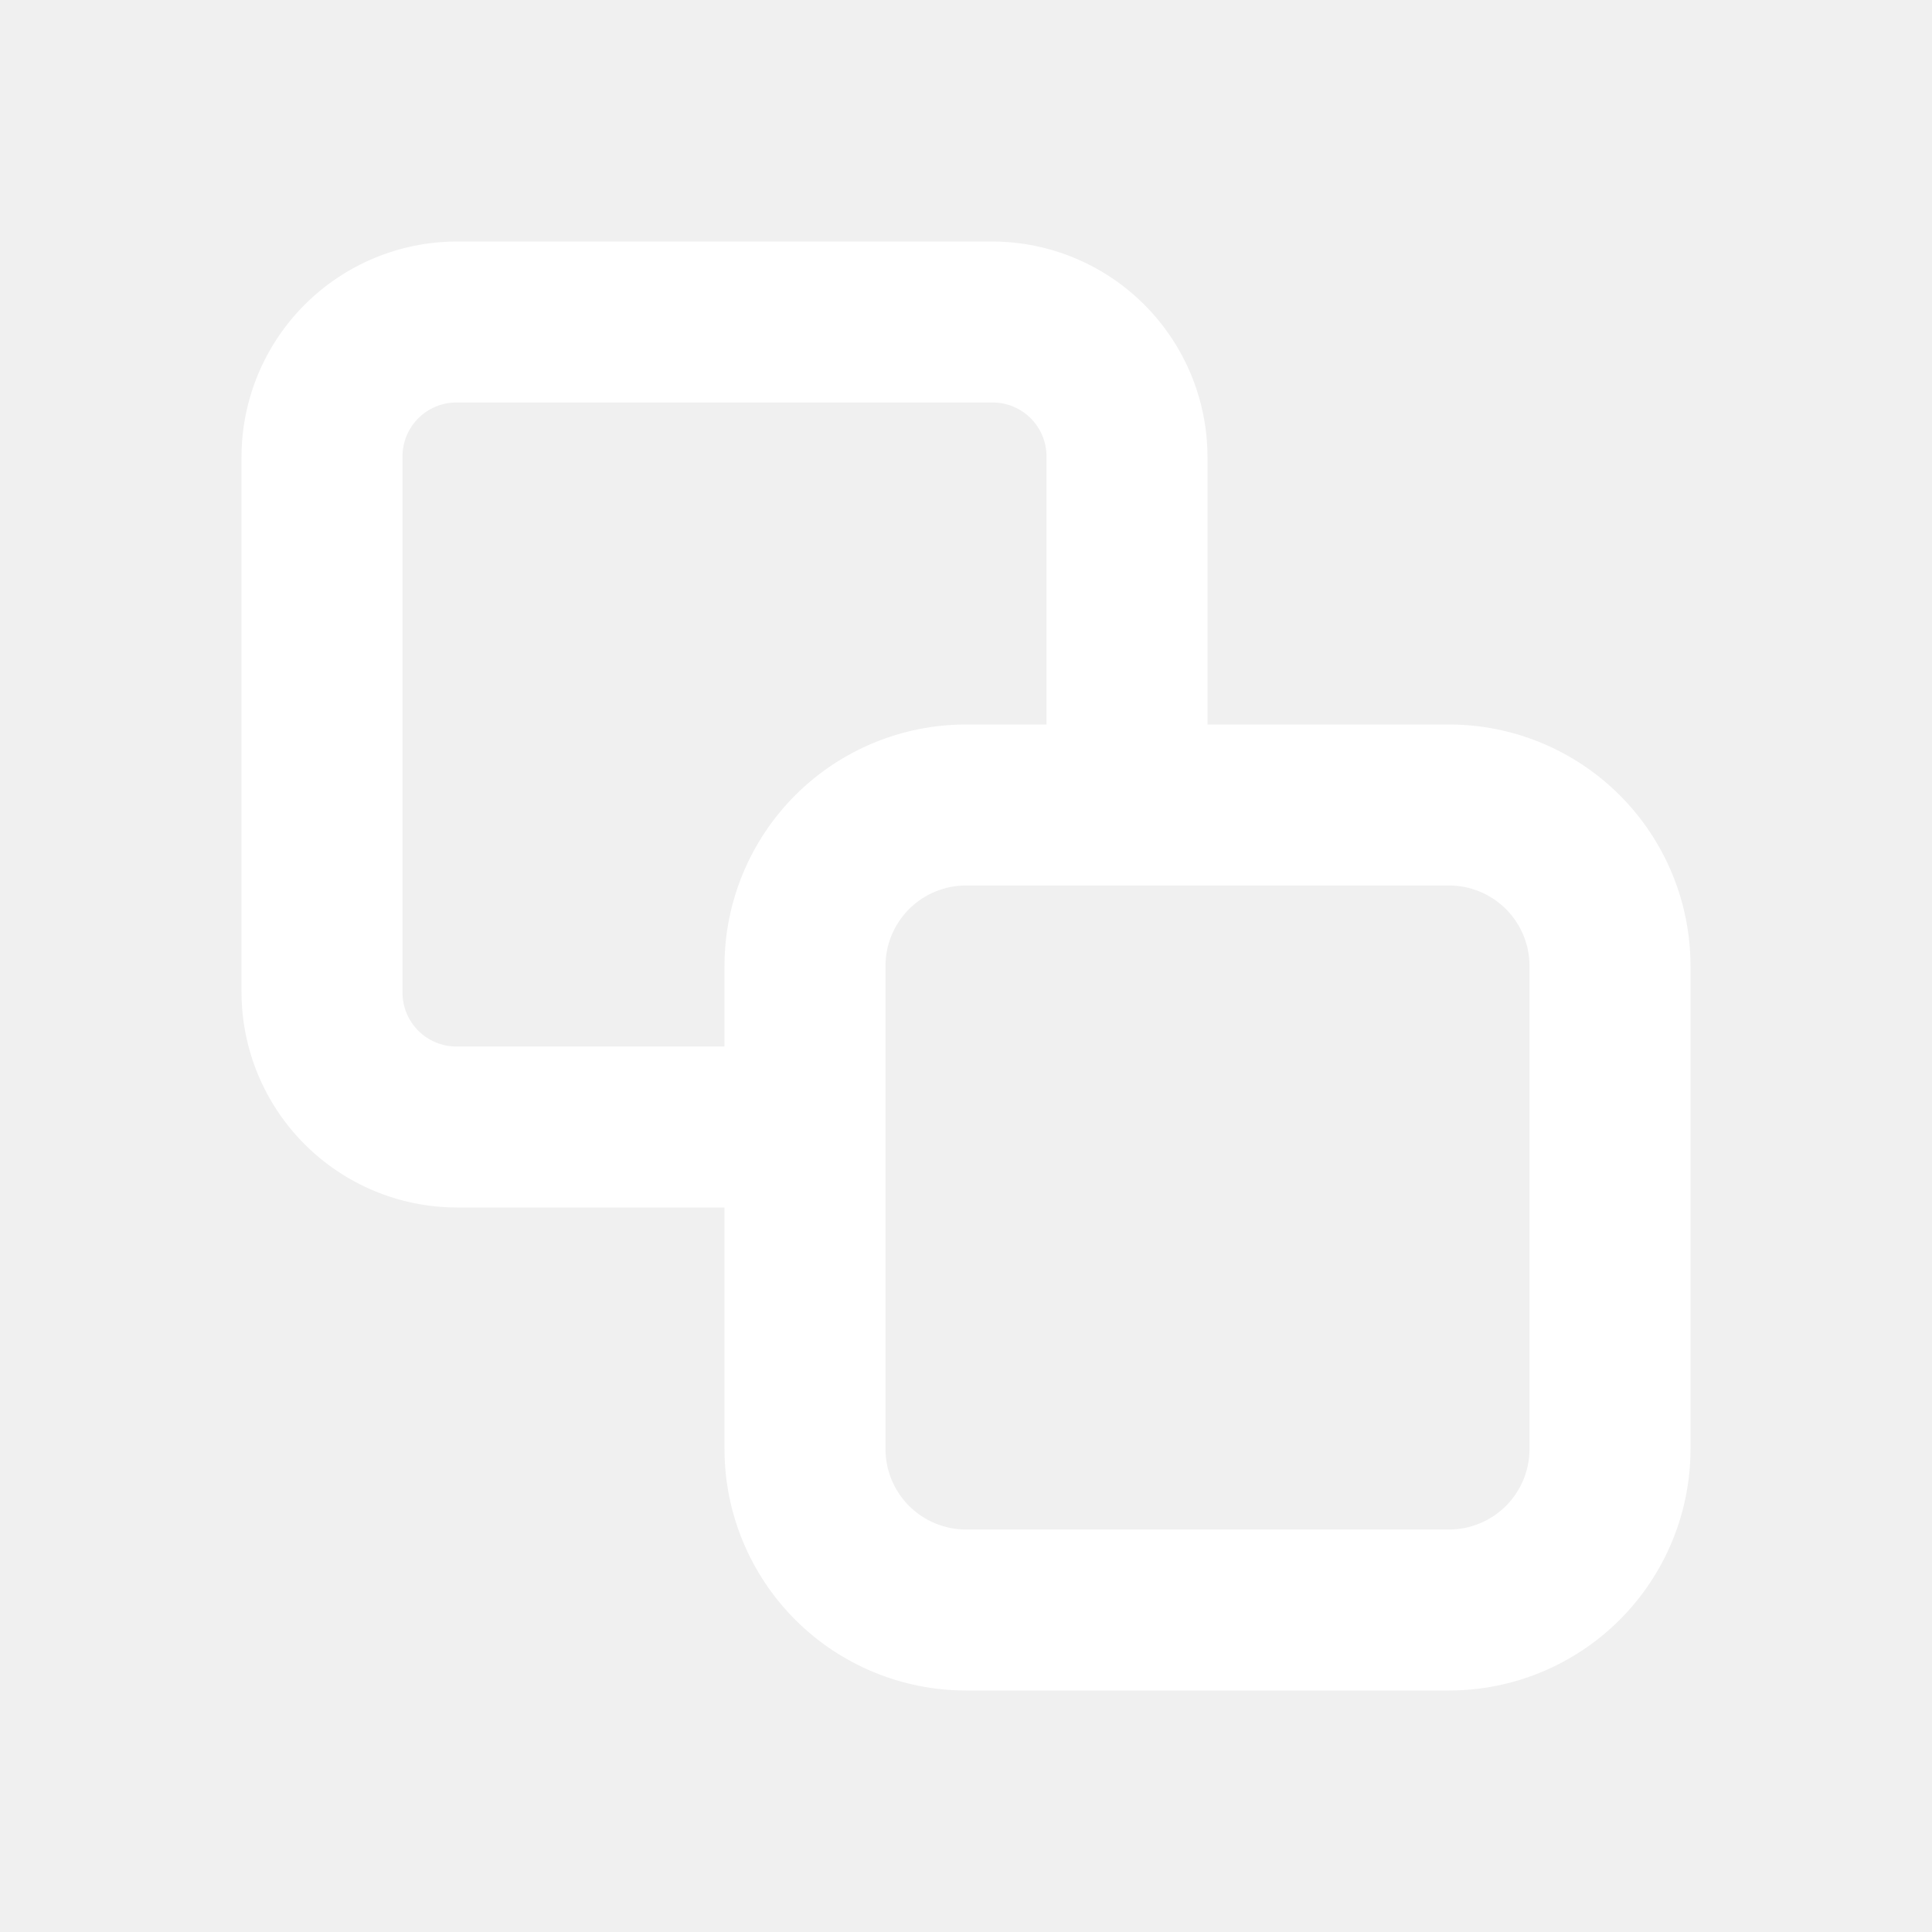
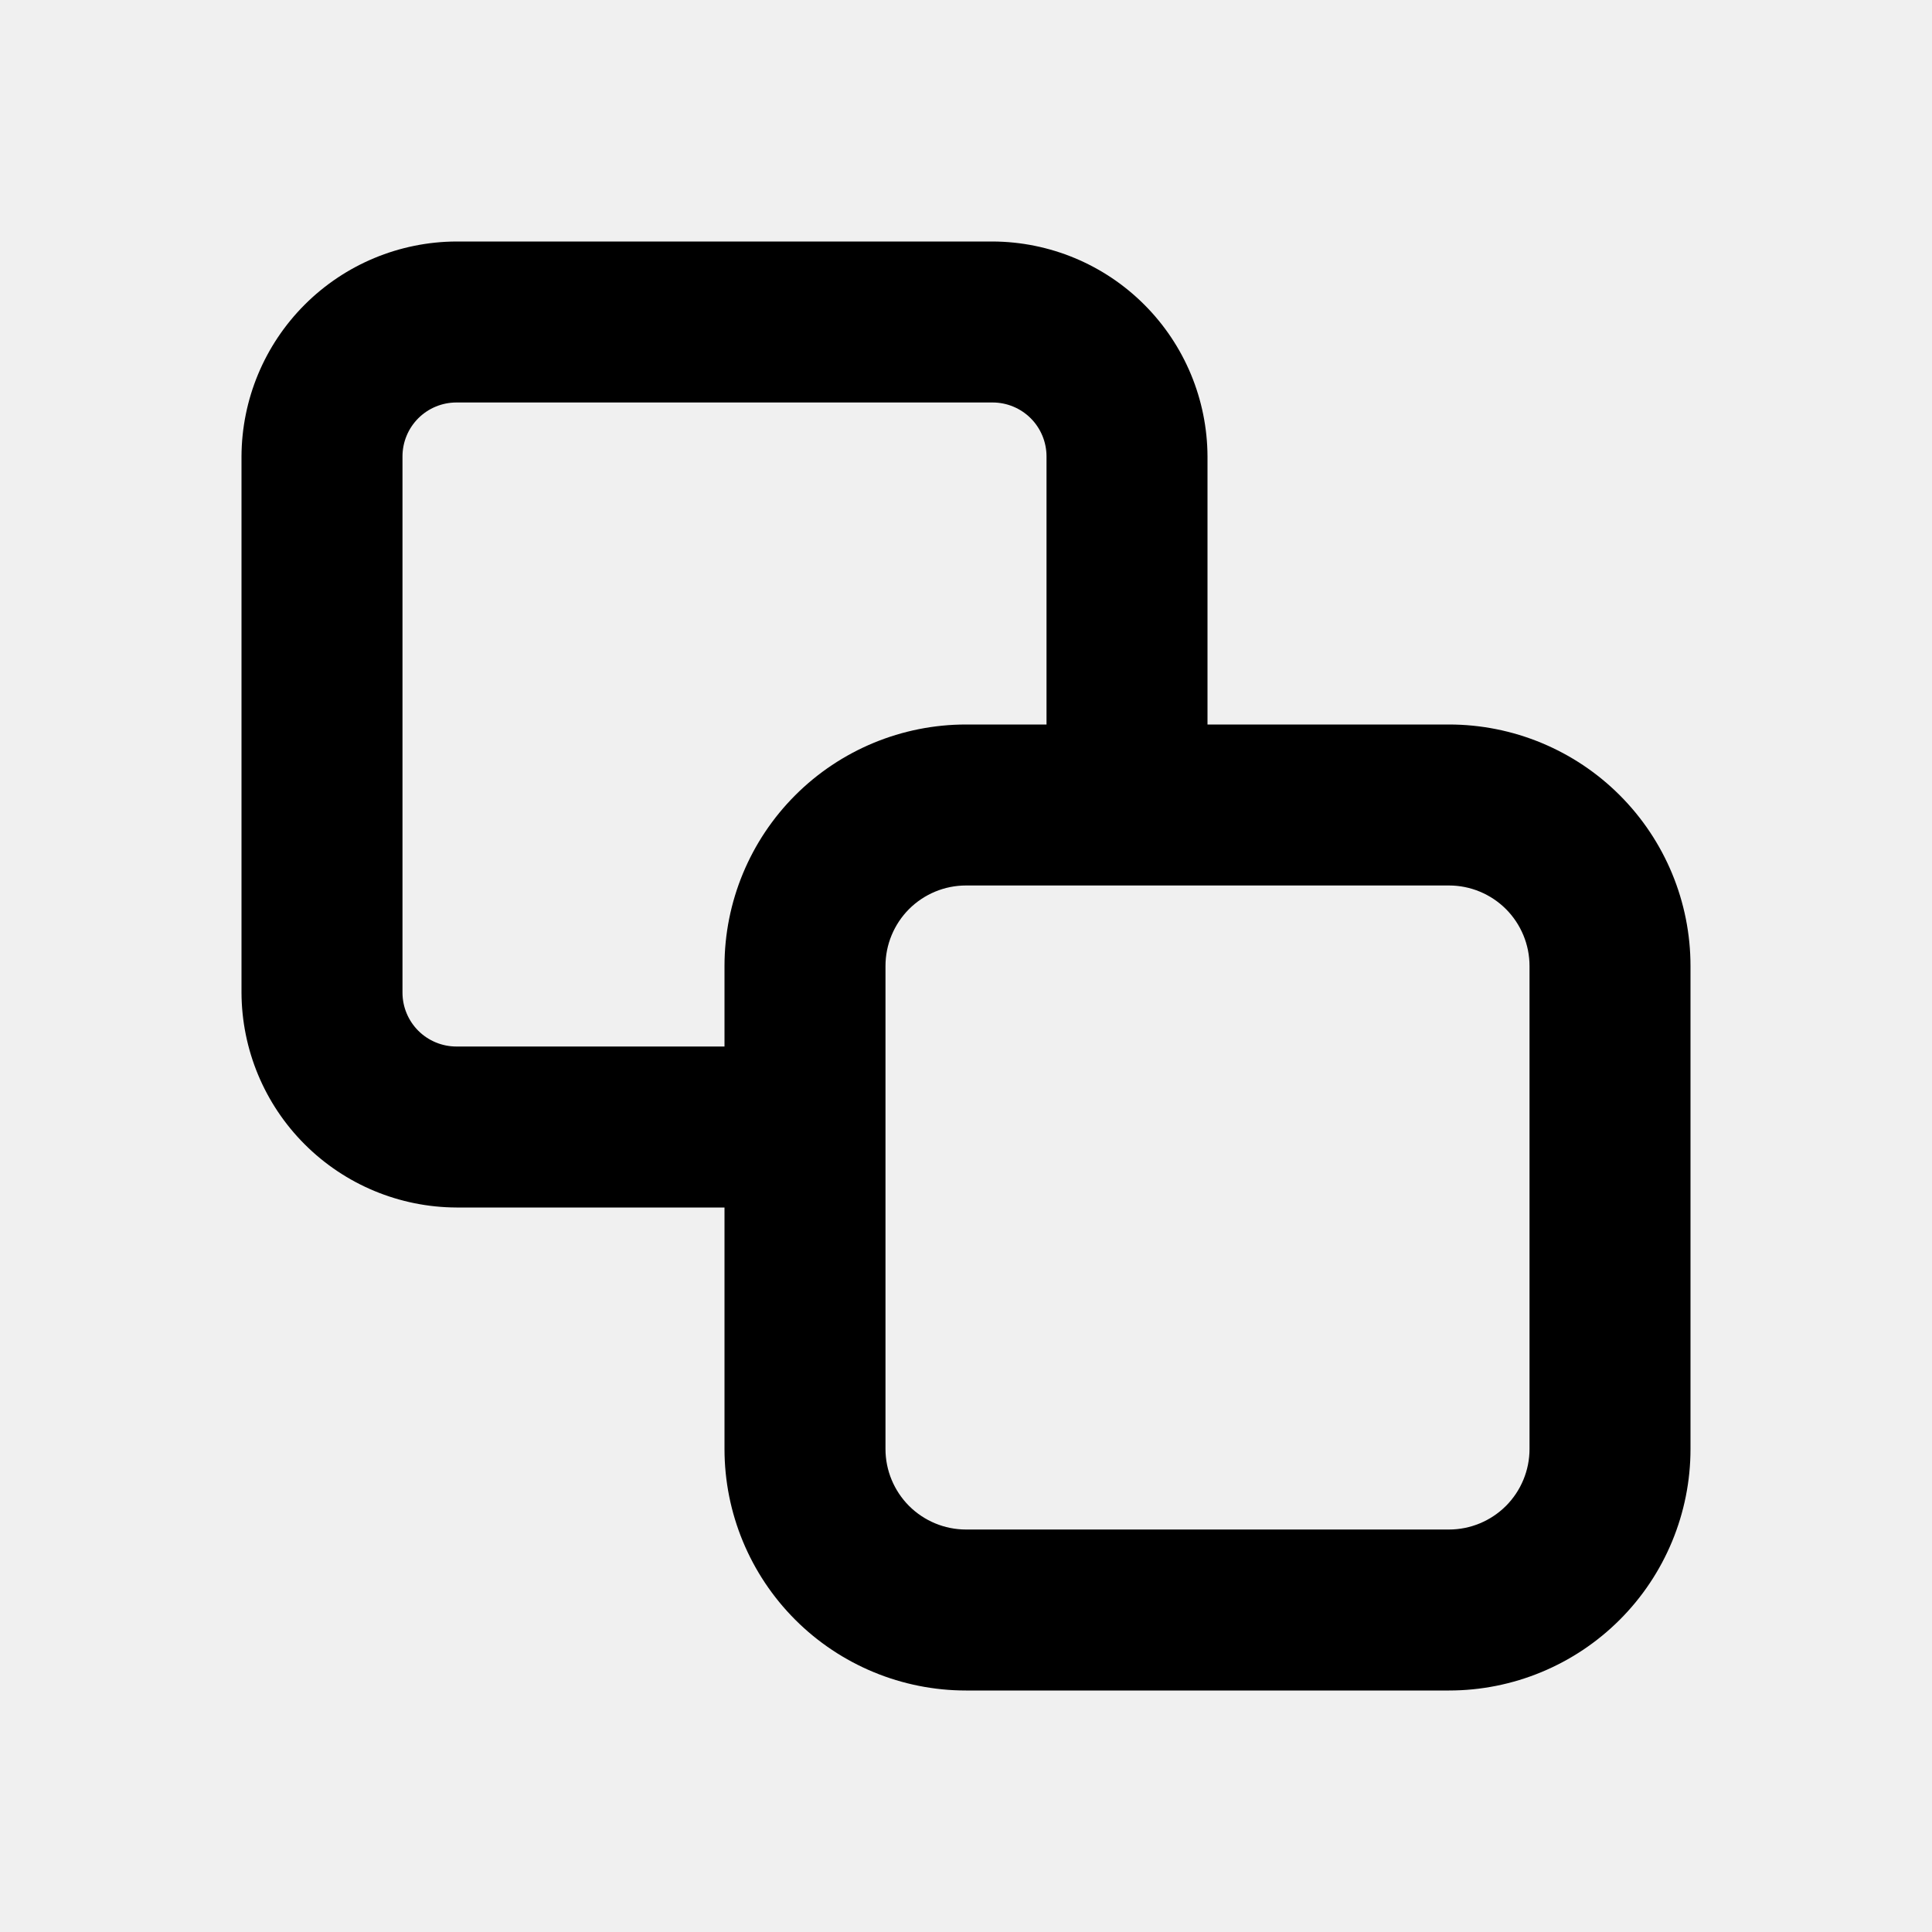
<svg xmlns="http://www.w3.org/2000/svg" width="34" height="34" viewBox="0 0 34 34" fill="none">
  <g opacity="0">
-     <path d="M0 34L34 34L34 0L0 0L0 34Z" fill="#FFFFFF">
+     <path d="M0 34L34 34L34 0L0 0L0 34Z" fill="#000000">
</path>
  </g>
-   <path d="M25.5 29.75L17 29.75C15.873 29.75 14.792 29.302 13.995 28.505C13.198 27.708 12.75 26.627 12.75 25.5L12.75 17C12.75 15.873 13.198 14.792 13.995 13.995C14.792 13.198 15.873 12.75 17 12.75L25.5 12.75C26.627 12.75 27.708 13.198 28.505 13.995C29.302 14.792 29.75 15.873 29.75 17L29.75 25.5C29.75 26.627 29.302 27.708 28.505 28.505C27.708 29.302 26.627 29.75 25.5 29.75ZM17 15.583C16.624 15.583 16.264 15.733 15.998 15.998C15.733 16.264 15.583 16.624 15.583 17L15.583 25.5C15.583 25.876 15.733 26.236 15.998 26.502C16.264 26.767 16.624 26.917 17 26.917L25.5 26.917C25.876 26.917 26.236 26.767 26.502 26.502C26.767 26.236 26.917 25.876 26.917 25.5L26.917 17C26.917 16.624 26.767 16.264 26.502 15.998C26.236 15.733 25.876 15.583 25.5 15.583L17 15.583Z" fill="#FFFFFF">
+   <path d="M25.5 29.75L17 29.75C15.873 29.75 14.792 29.302 13.995 28.505C13.198 27.708 12.75 26.627 12.75 25.5L12.75 17C12.75 15.873 13.198 14.792 13.995 13.995C14.792 13.198 15.873 12.75 17 12.75L25.5 12.75C26.627 12.75 27.708 13.198 28.505 13.995C29.302 14.792 29.75 15.873 29.75 17L29.75 25.5C29.75 26.627 29.302 27.708 28.505 28.505C27.708 29.302 26.627 29.75 25.5 29.75ZM17 15.583C16.624 15.583 16.264 15.733 15.998 15.998C15.733 16.264 15.583 16.624 15.583 17L15.583 25.5C15.583 25.876 15.733 26.236 15.998 26.502C16.264 26.767 16.624 26.917 17 26.917L25.5 26.917C25.876 26.917 26.236 26.767 26.502 26.502C26.767 26.236 26.917 25.876 26.917 25.5L26.917 17C26.917 16.624 26.767 16.264 26.502 15.998C26.236 15.733 25.876 15.583 25.5 15.583L17 15.583Z" fill="#000000">
</path>
-   <path d="M13.784 21.25L8.033 21.25C7.03 21.246 6.071 20.847 5.362 20.138C4.653 19.43 4.254 18.47 4.25 17.468L4.25 8.033C4.254 7.03 4.653 6.071 5.362 5.362C6.071 4.653 7.03 4.254 8.033 4.25L17.468 4.25C18.47 4.254 19.43 4.653 20.138 5.362C20.847 6.071 21.246 7.03 21.25 8.033L21.25 13.317L18.417 13.317L18.417 8.033C18.417 7.781 18.317 7.539 18.139 7.361C17.961 7.183 17.719 7.083 17.468 7.083L8.033 7.083C7.781 7.083 7.539 7.183 7.361 7.361C7.183 7.539 7.083 7.781 7.083 8.033L7.083 17.468C7.083 17.719 7.183 17.961 7.361 18.139C7.539 18.317 7.781 18.417 8.033 18.417L13.784 18.417L13.784 21.25Z" fill="#FFFFFF">
+   <path d="M13.784 21.25L8.033 21.25C7.03 21.246 6.071 20.847 5.362 20.138C4.653 19.43 4.254 18.47 4.25 17.468L4.25 8.033C4.254 7.03 4.653 6.071 5.362 5.362C6.071 4.653 7.03 4.254 8.033 4.25L17.468 4.25C18.47 4.254 19.43 4.653 20.138 5.362C20.847 6.071 21.246 7.03 21.25 8.033L21.25 13.317L18.417 13.317L18.417 8.033C18.417 7.781 18.317 7.539 18.139 7.361C17.961 7.183 17.719 7.083 17.468 7.083L8.033 7.083C7.781 7.083 7.539 7.183 7.361 7.361C7.183 7.539 7.083 7.781 7.083 8.033L7.083 17.468C7.083 17.719 7.183 17.961 7.361 18.139C7.539 18.317 7.781 18.417 8.033 18.417L13.784 18.417L13.784 21.25Z" fill="#000000">
</path>
</svg>
